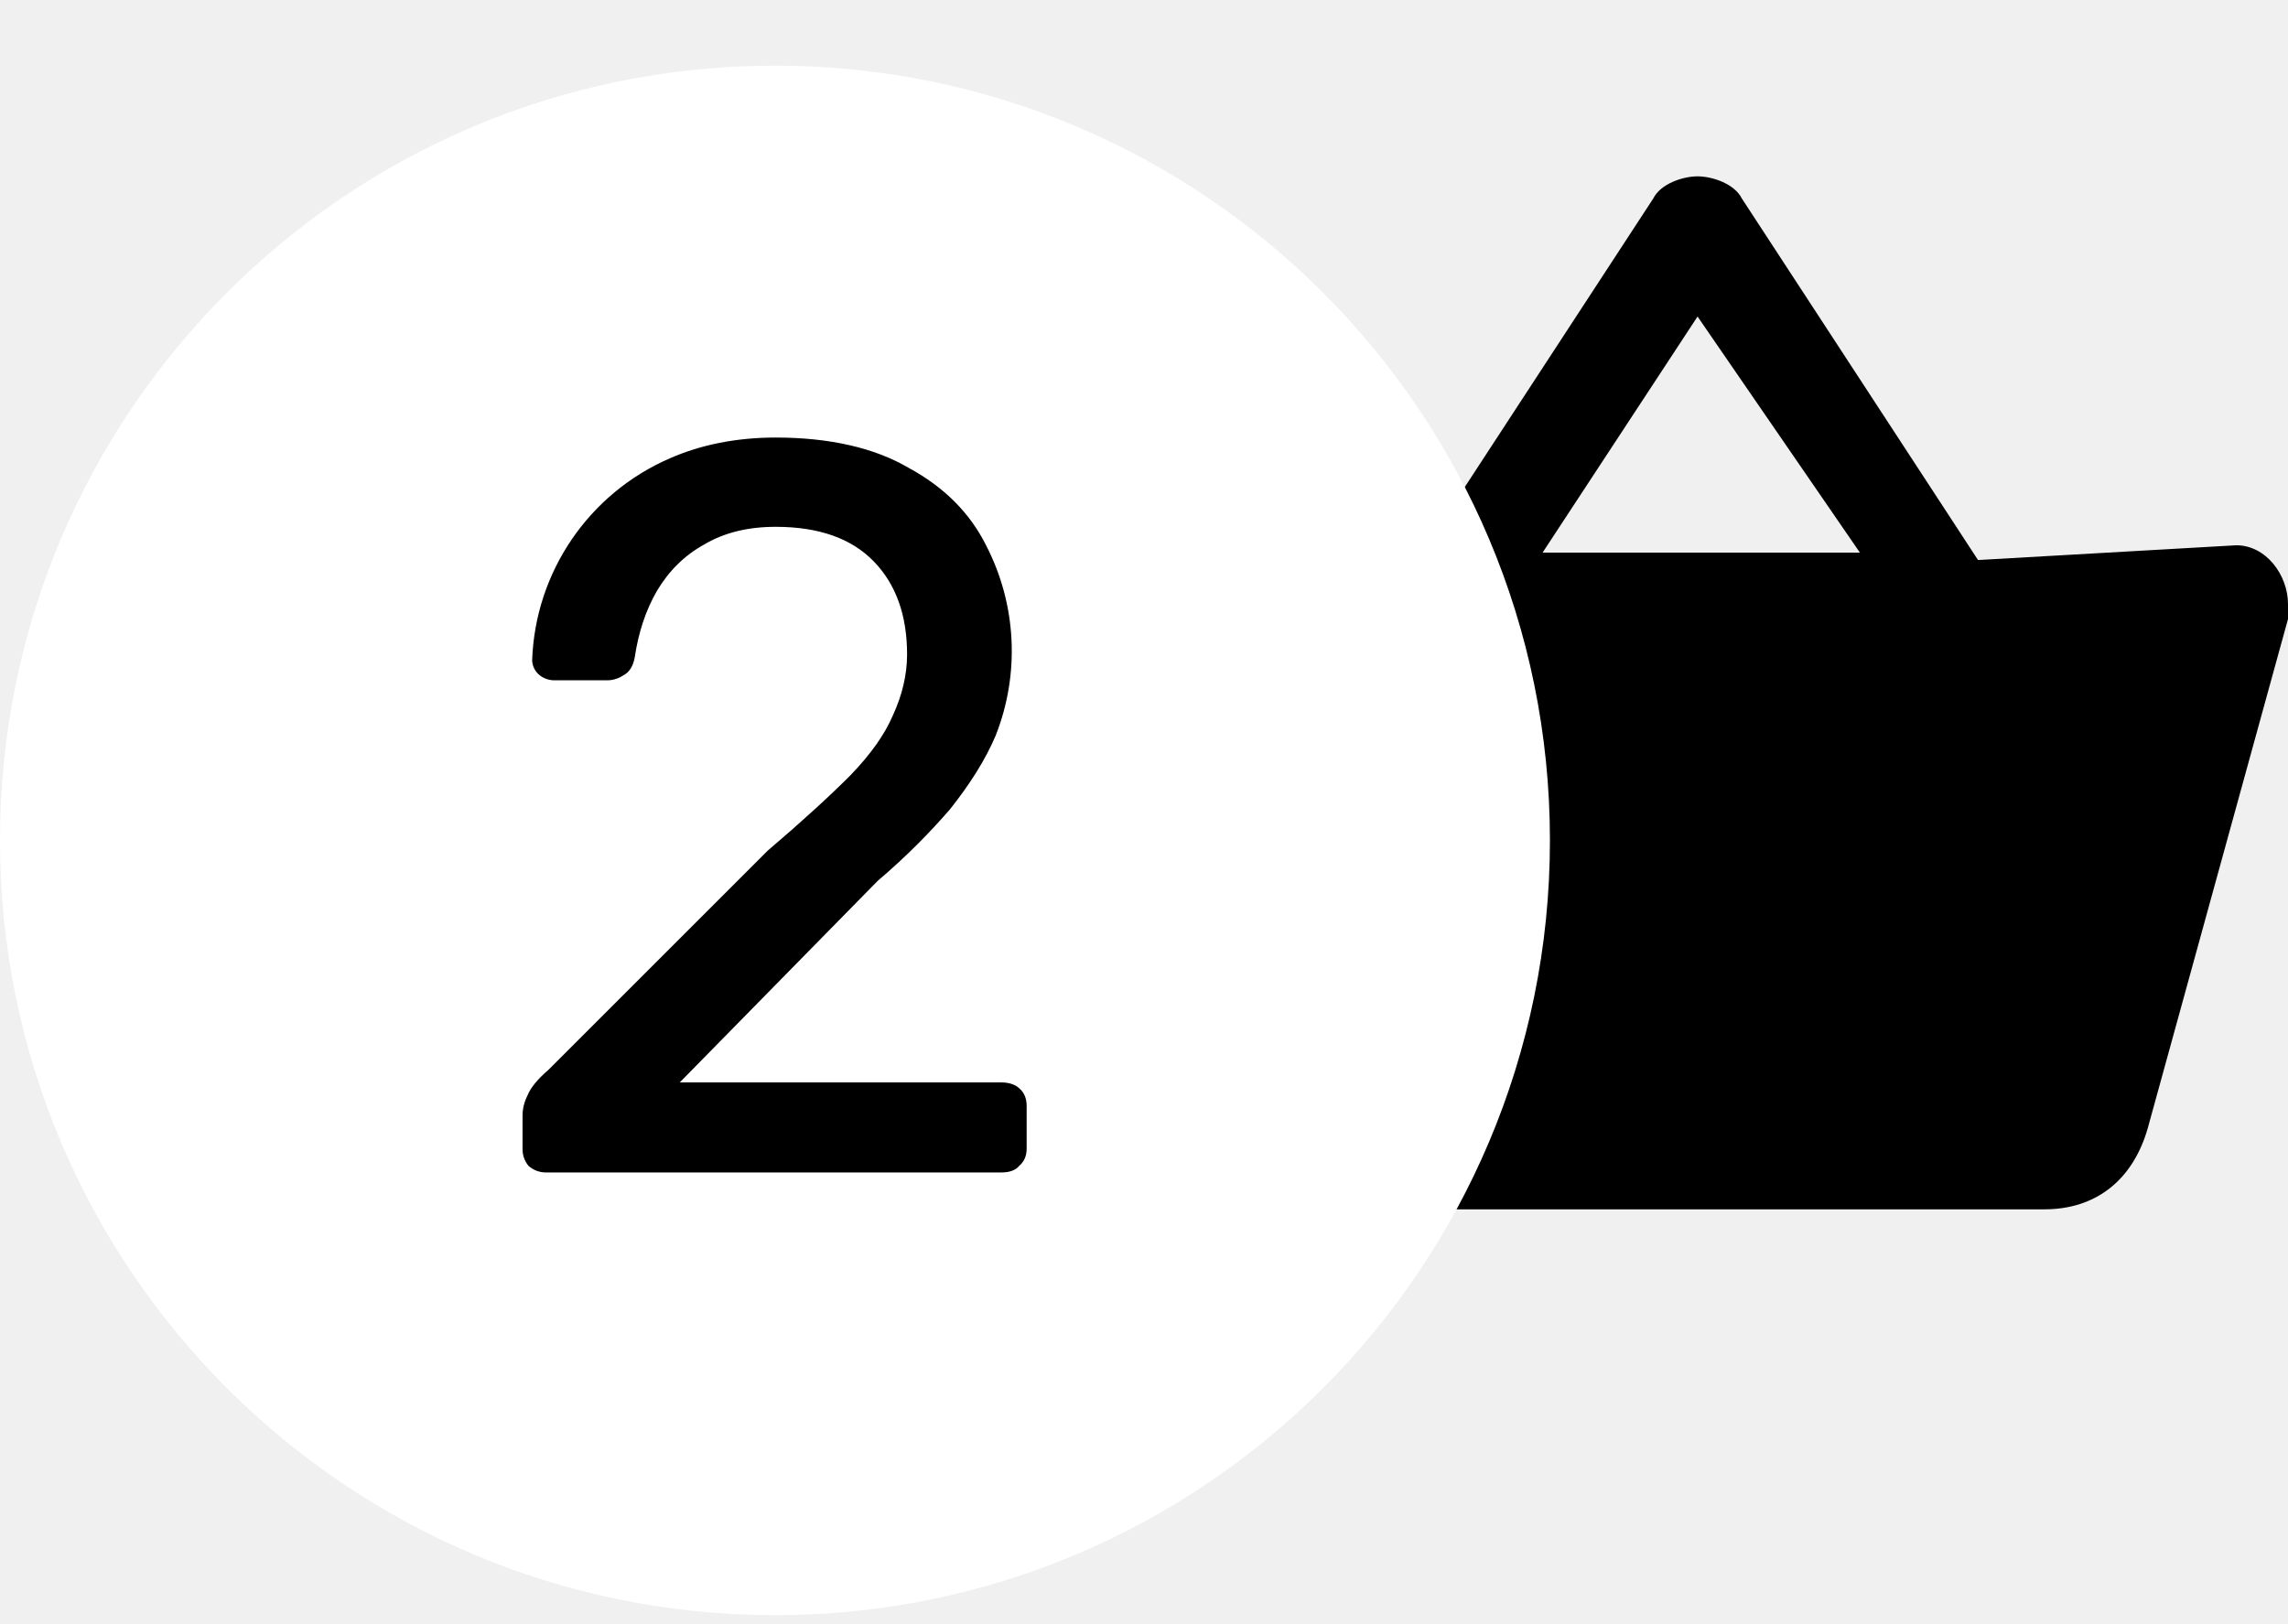
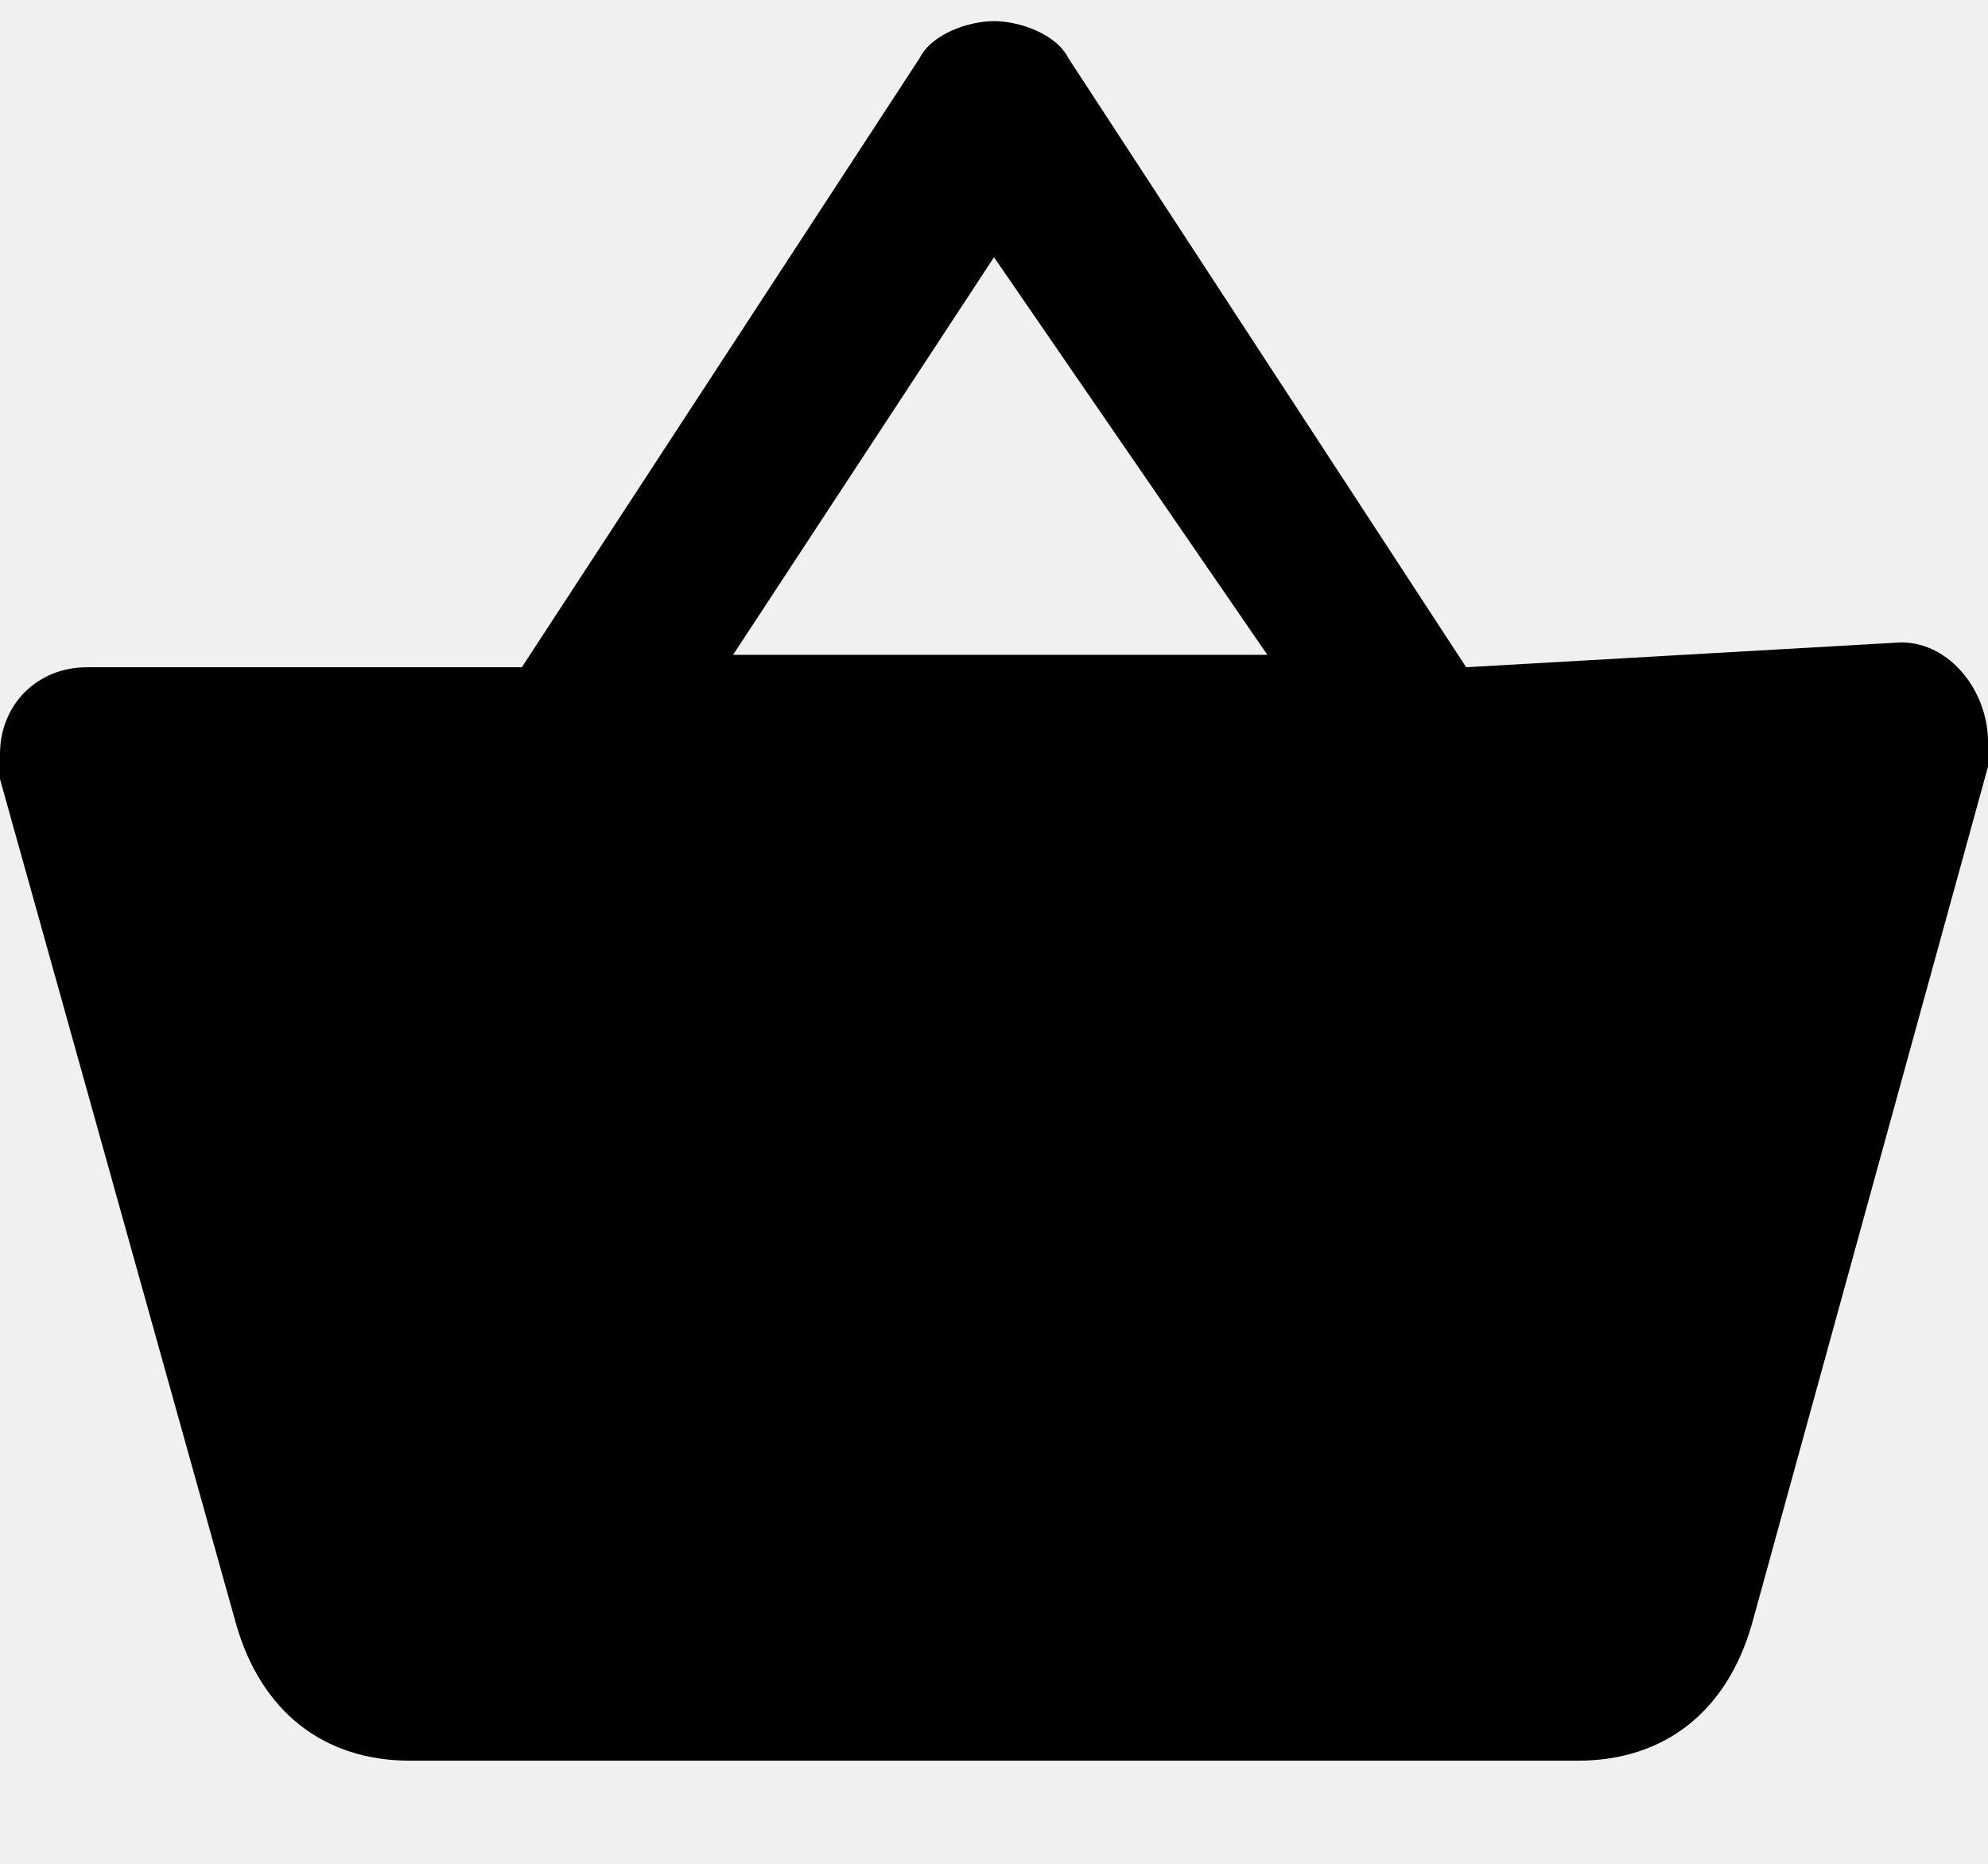
- <svg xmlns="http://www.w3.org/2000/svg" width="31" height="22" fill="none">
+ <svg xmlns="http://www.w3.org/2000/svg" width="16" height="15" fill="none">
  <g clip-path="url(#a)">
-     <path d="m30.3 7.39-3.5.2-3.2-4.9c-.1-.2-.4-.3-.6-.3-.2 0-.5.1-.6.3l-3.2 4.9h-3.5c-.4 0-.7.3-.7.7v.2l1.9 6.8c.2.7.7 1.1 1.4 1.1h9.4c.7 0 1.2-.4 1.4-1.1l1.9-6.9v-.2c0-.4-.3-.8-.7-.8ZM23 4.29l2.2 3.2h-4.3l2.1-3.2Z" fill="#000" />
+     <path d="m15.3 5.17-3.5.2L8.6.47c-.1-.2-.4-.3-.6-.3-.2 0-.5.1-.6.3l-3.2 4.9H.7c-.4 0-.7.3-.7.7v.2l1.9 6.8c.2.7.7 1.1 1.4 1.1h9.4c.7 0 1.2-.4 1.4-1.1l1.9-6.9v-.2c0-.4-.3-.8-.7-.8ZM8 2.07l2.2 3.2H5.9L8 2.07Z" fill="#000" />
  </g>
-   <circle cx="10.5" cy="11.39" r="10.5" fill="#fff" />
-   <path d="M7.4 15.89a.35.35 0 0 1-.24-.09.35.35 0 0 1-.08-.23v-.45c0-.09.02-.18.07-.28.04-.1.14-.22.28-.34l2.97-2.97c.47-.4.84-.74 1.12-1.02.28-.29.47-.56.58-.82.12-.26.19-.54.19-.82 0-.53-.15-.95-.45-1.26-.3-.31-.74-.47-1.33-.47-.38 0-.7.08-.97.24-.27.15-.48.36-.64.63-.15.26-.25.56-.3.9-.02.11-.07.2-.15.24a.4.4 0 0 1-.21.07h-.73a.32.32 0 0 1-.2-.07.27.27 0 0 1-.1-.2 3.1 3.1 0 0 1 1.87-2.74c.41-.18.89-.28 1.43-.28.73 0 1.34.14 1.8.41.48.26.83.61 1.05 1.05a3.12 3.12 0 0 1 .13 2.58c-.14.33-.35.66-.62 1-.26.3-.58.63-.98.97l-2.68 2.73h4.36c.1 0 .19.03.24.08.07.06.1.14.1.24v.58c0 .09-.03.17-.1.23-.05.06-.13.09-.24.09H7.4Z" fill="#000" />
  <defs>
    <clipPath id="a">
-       <path fill="#fff" transform="translate(15 2.39)" d="M0 0h16v14H0z" />
+       <path fill="#fff" transform="translate(0 .17)" d="M0 0h16v14H0z" />
    </clipPath>
  </defs>
</svg>
